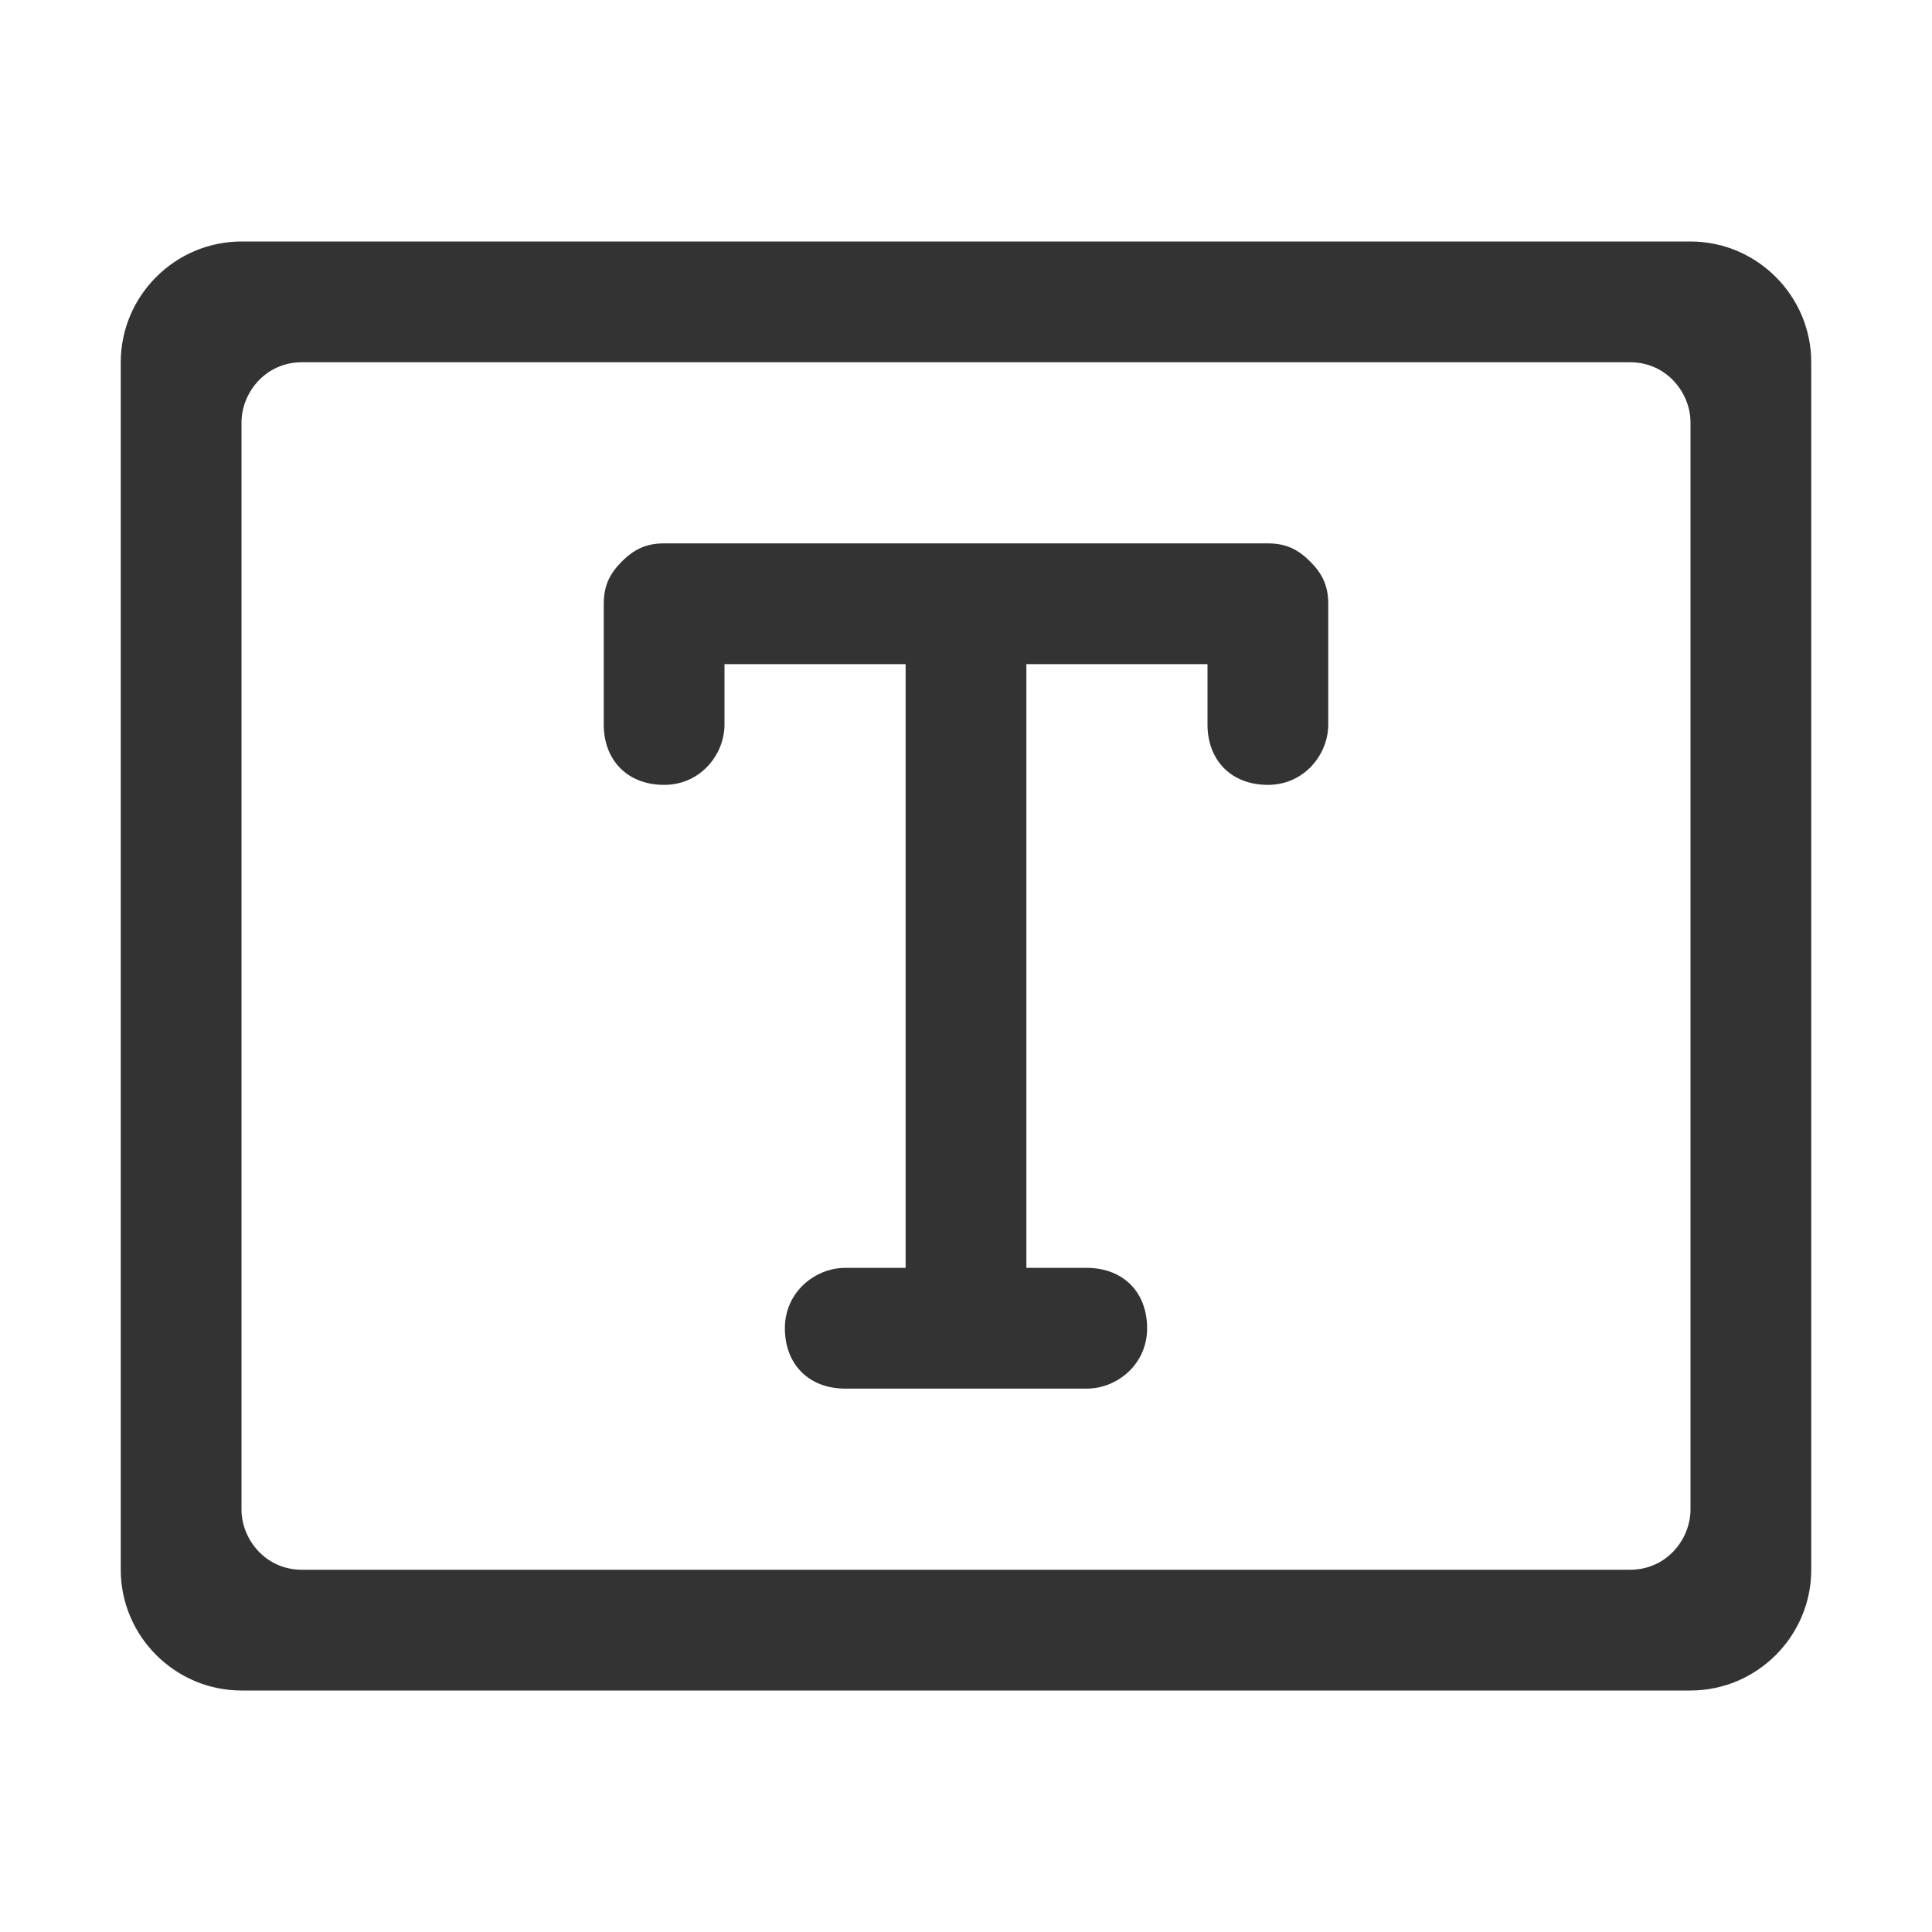
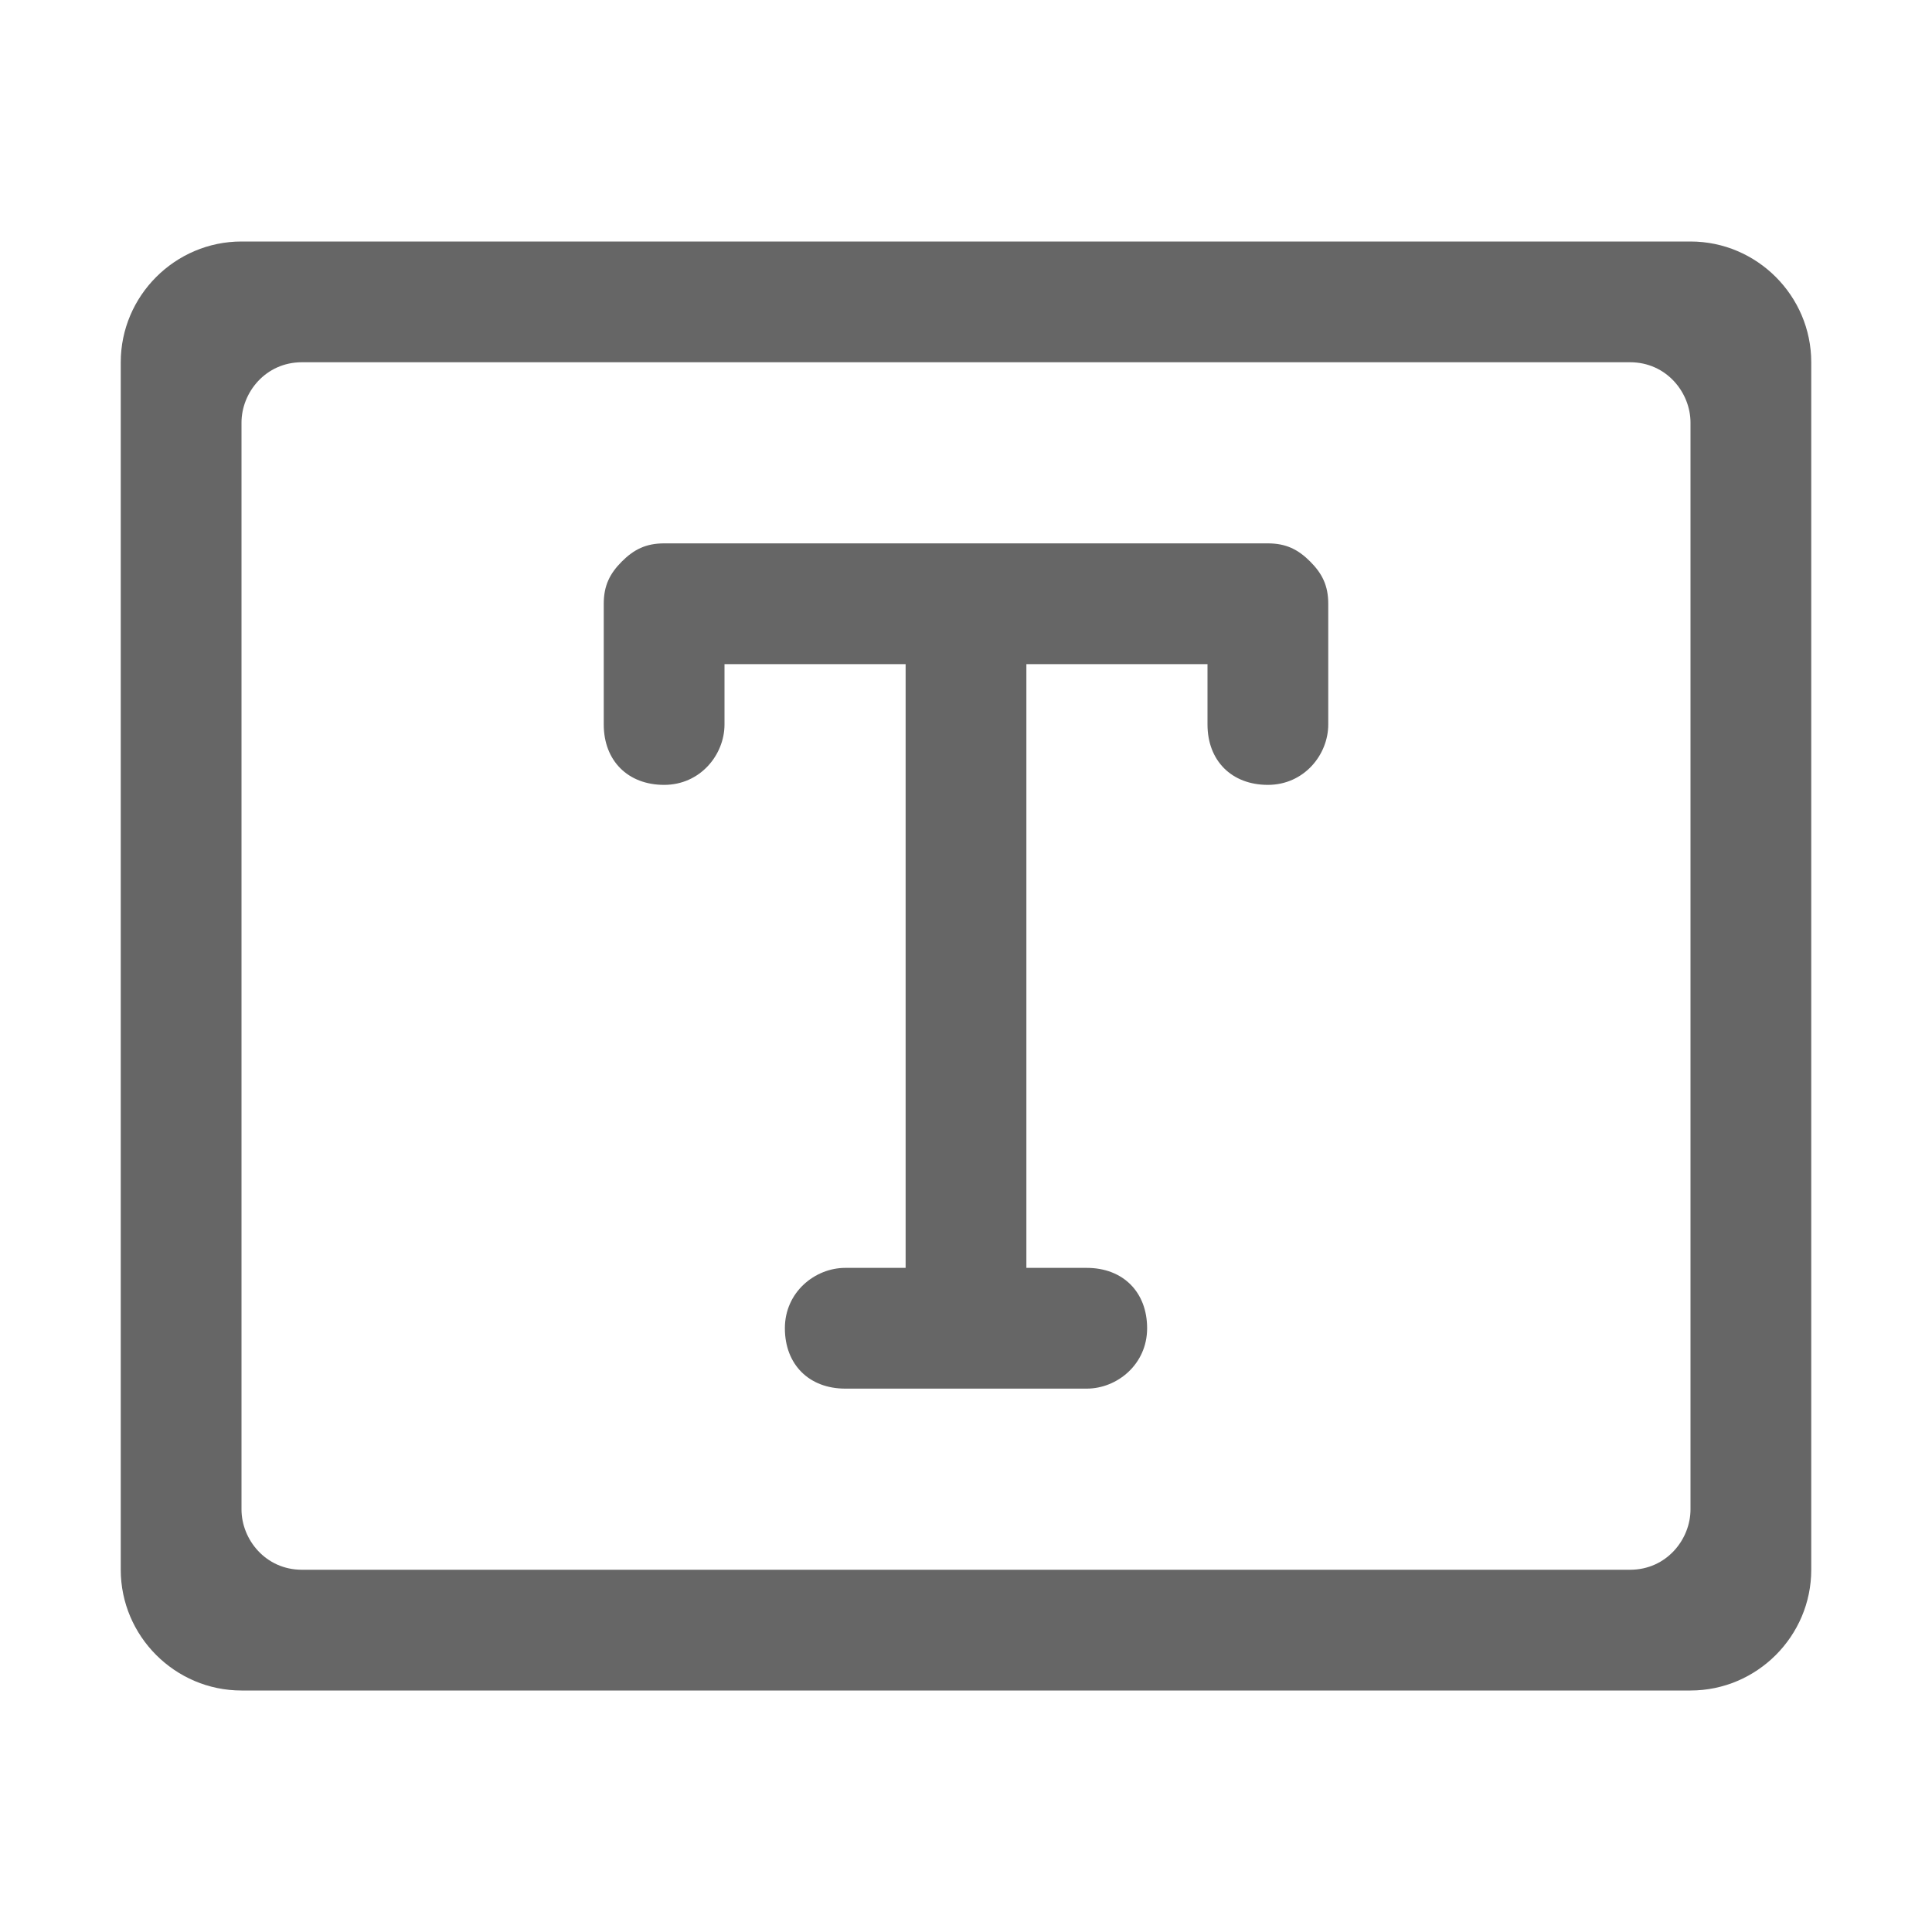
<svg xmlns="http://www.w3.org/2000/svg" t="1734888188359" class="icon" viewBox="0 0 1024 1024" version="1.1" p-id="5825" width="200" height="200">
-   <path d="M672 288H352c-9.6 0-16 3.2-22.4 9.6-6.4 6.4-9.6 12.8-9.6 22.4v64c0 19.2 12.8 32 32 32s32-16 32-32v-32h96v320h-32c-16 0-32 12.8-32 32s12.8 32 32 32h128c16 0 32-12.8 32-32s-12.8-32-32-32h-32V352h96v32c0 19.2 12.8 32 32 32s32-16 32-32v-64c0-9.6-3.2-16-9.6-22.4-6.4-6.4-12.8-9.6-22.4-9.6z" fill="#333333" p-id="5826" />
-   <path d="M896 128H128c-35.2 0-64 28.8-64 64v640c0 35.2 28.8 64 64 64h768c35.2 0 64-28.8 64-64V192c0-35.2-28.8-64-64-64z m0 672c0 16-12.8 32-32 32H160c-19.2 0-32-16-32-32V224c0-16 12.8-32 32-32h704c19.2 0 32 16 32 32v576z" fill="#333333" p-id="5827" />
+   <path d="M672 288H352c-9.6 0-16 3.2-22.4 9.6-6.4 6.4-9.6 12.8-9.6 22.4v64c0 19.2 12.8 32 32 32s32-16 32-32v-32h96v320h-32c-16 0-32 12.8-32 32s12.8 32 32 32h128c16 0 32-12.8 32-32s-12.8-32-32-32h-32V352h96v32c0 19.2 12.8 32 32 32s32-16 32-32v-64c0-9.6-3.2-16-9.6-22.4-6.4-6.4-12.8-9.6-22.4-9.6z" fill="#666" p-id="5826" />
+   <path d="M896 128H128c-35.2 0-64 28.8-64 64v640c0 35.2 28.8 64 64 64h768c35.2 0 64-28.8 64-64V192c0-35.2-28.8-64-64-64z m0 672c0 16-12.8 32-32 32H160c-19.2 0-32-16-32-32V224c0-16 12.8-32 32-32h704c19.2 0 32 16 32 32v576z" fill="#666" p-id="5827" />
</svg>
